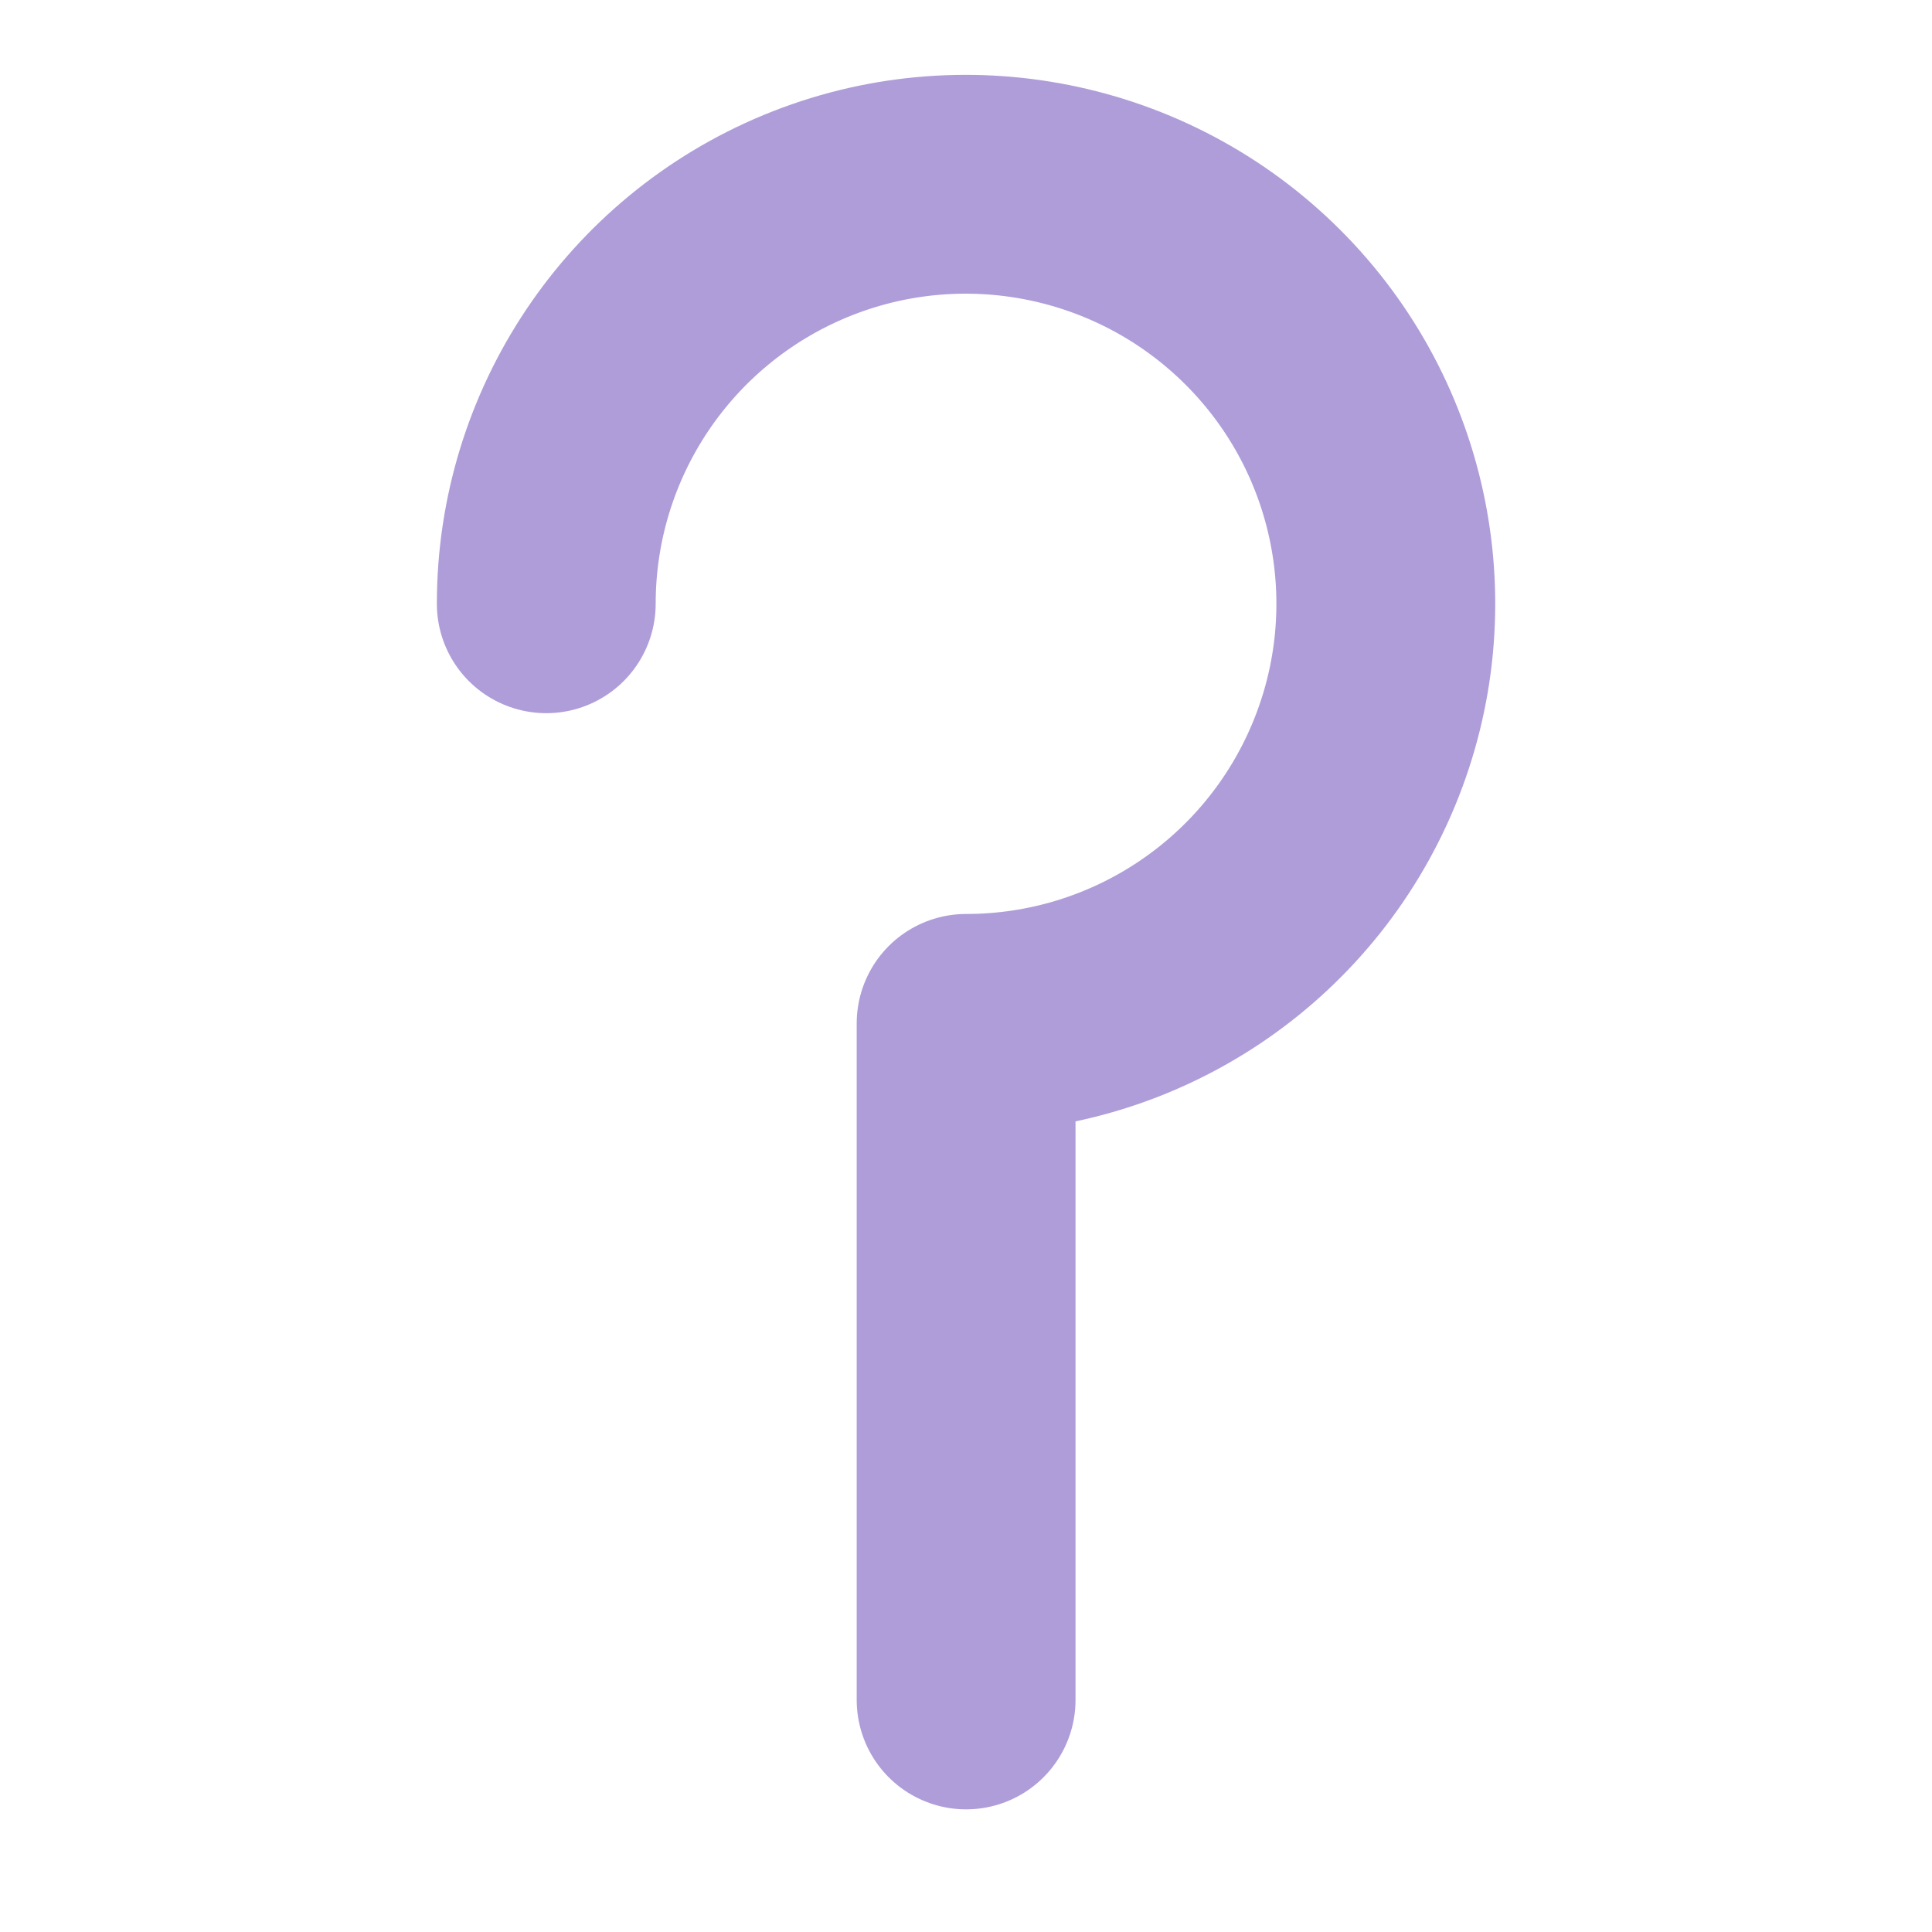
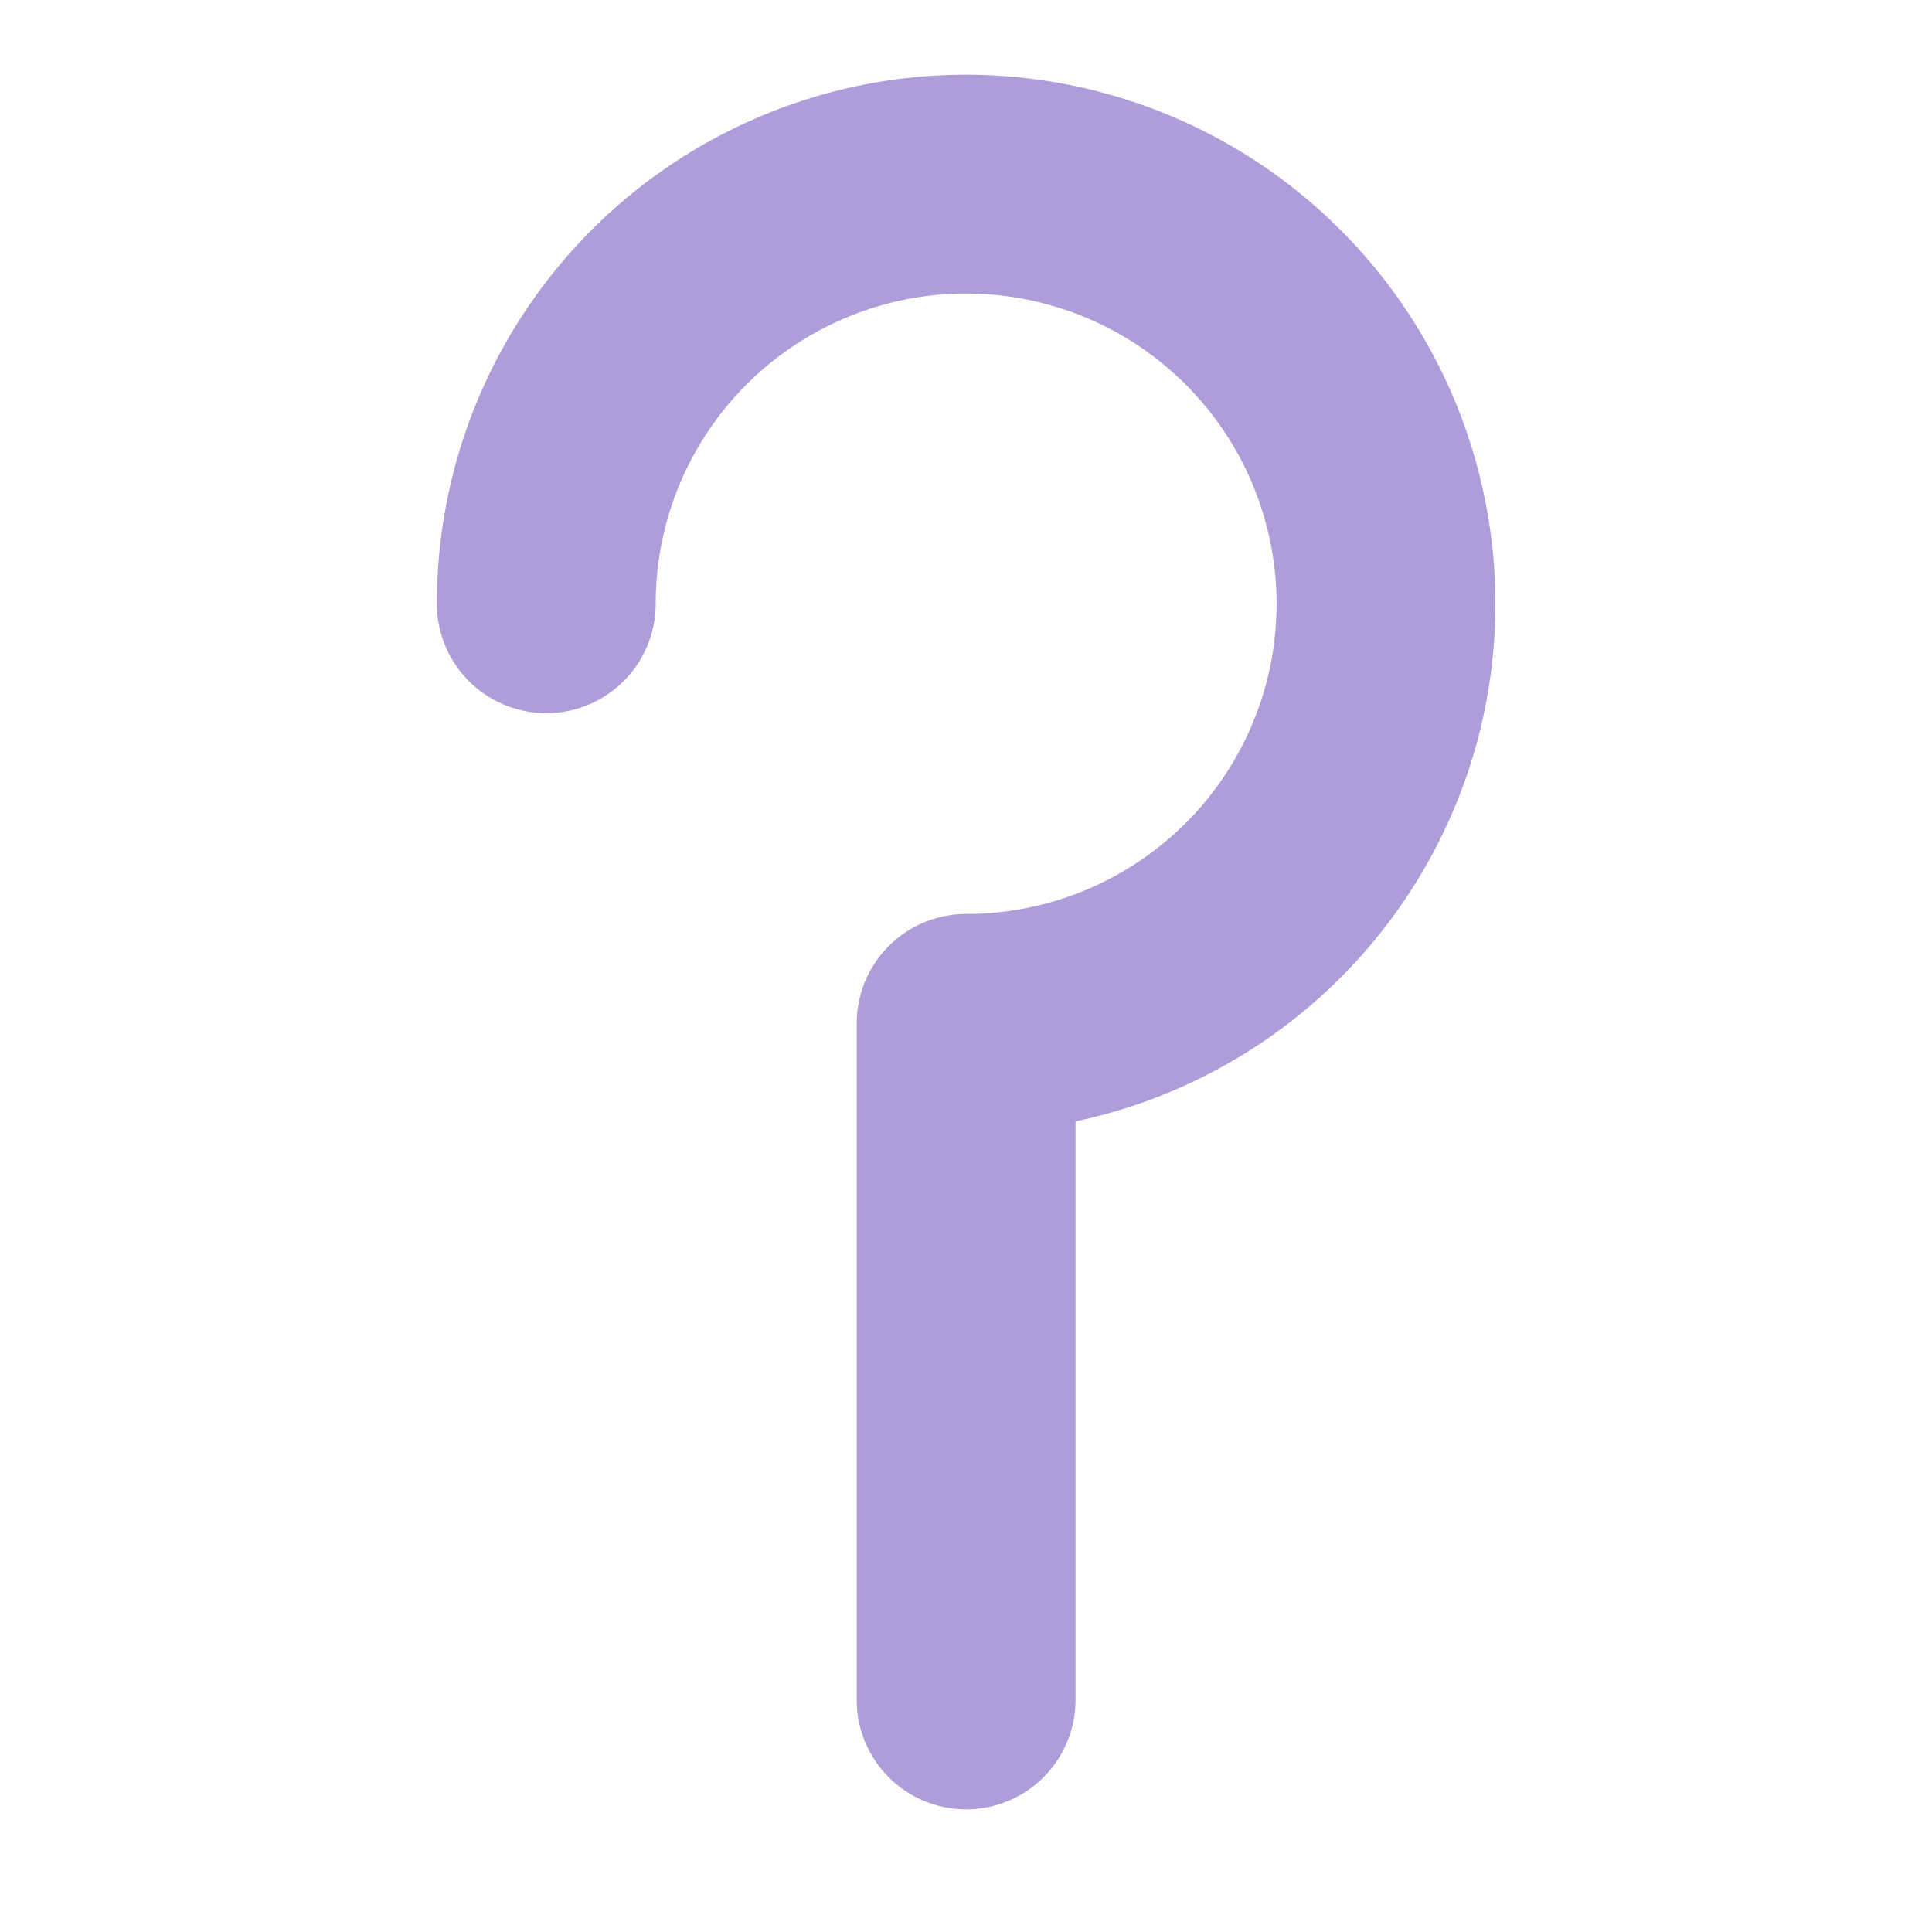
- <svg xmlns="http://www.w3.org/2000/svg" width="32" height="32" viewBox="0 0 8.467 8.467" version="1.1" id="svg1338">
-   <defs id="defs1335" />
-   <g id="layer1">
-     <path id="path1459" style="fill:none;stroke:#af9dd9;stroke-width:0.959;stroke-linecap:round;stroke-linejoin:round;stroke-dasharray:none;stroke-opacity:1" d="m 2.394,2.646 c 0,-0.744 0.448,-1.414 1.136,-1.699 C 4.217,0.663 5.008,0.821 5.534,1.346 6.061,1.872 6.218,2.663 5.933,3.35 5.648,4.037 4.978,4.485 4.234,4.485 v 2.965" />
-   </g>
+ <svg xmlns="http://www.w3.org/2000/svg" height="32" viewBox="0 0 8.467 8.467" width="32">
+   <path d="m2.394 2.646c0-.744.448-1.414 1.136-1.699.687-.285 1.479-.127 2.005.399.526.526.684 1.317.399 2.004-.285.687-.956 1.135-1.7 1.135v2.965" fill="none" stroke="#af9dd9" stroke-linecap="round" stroke-linejoin="round" stroke-width=".959" />
</svg>
